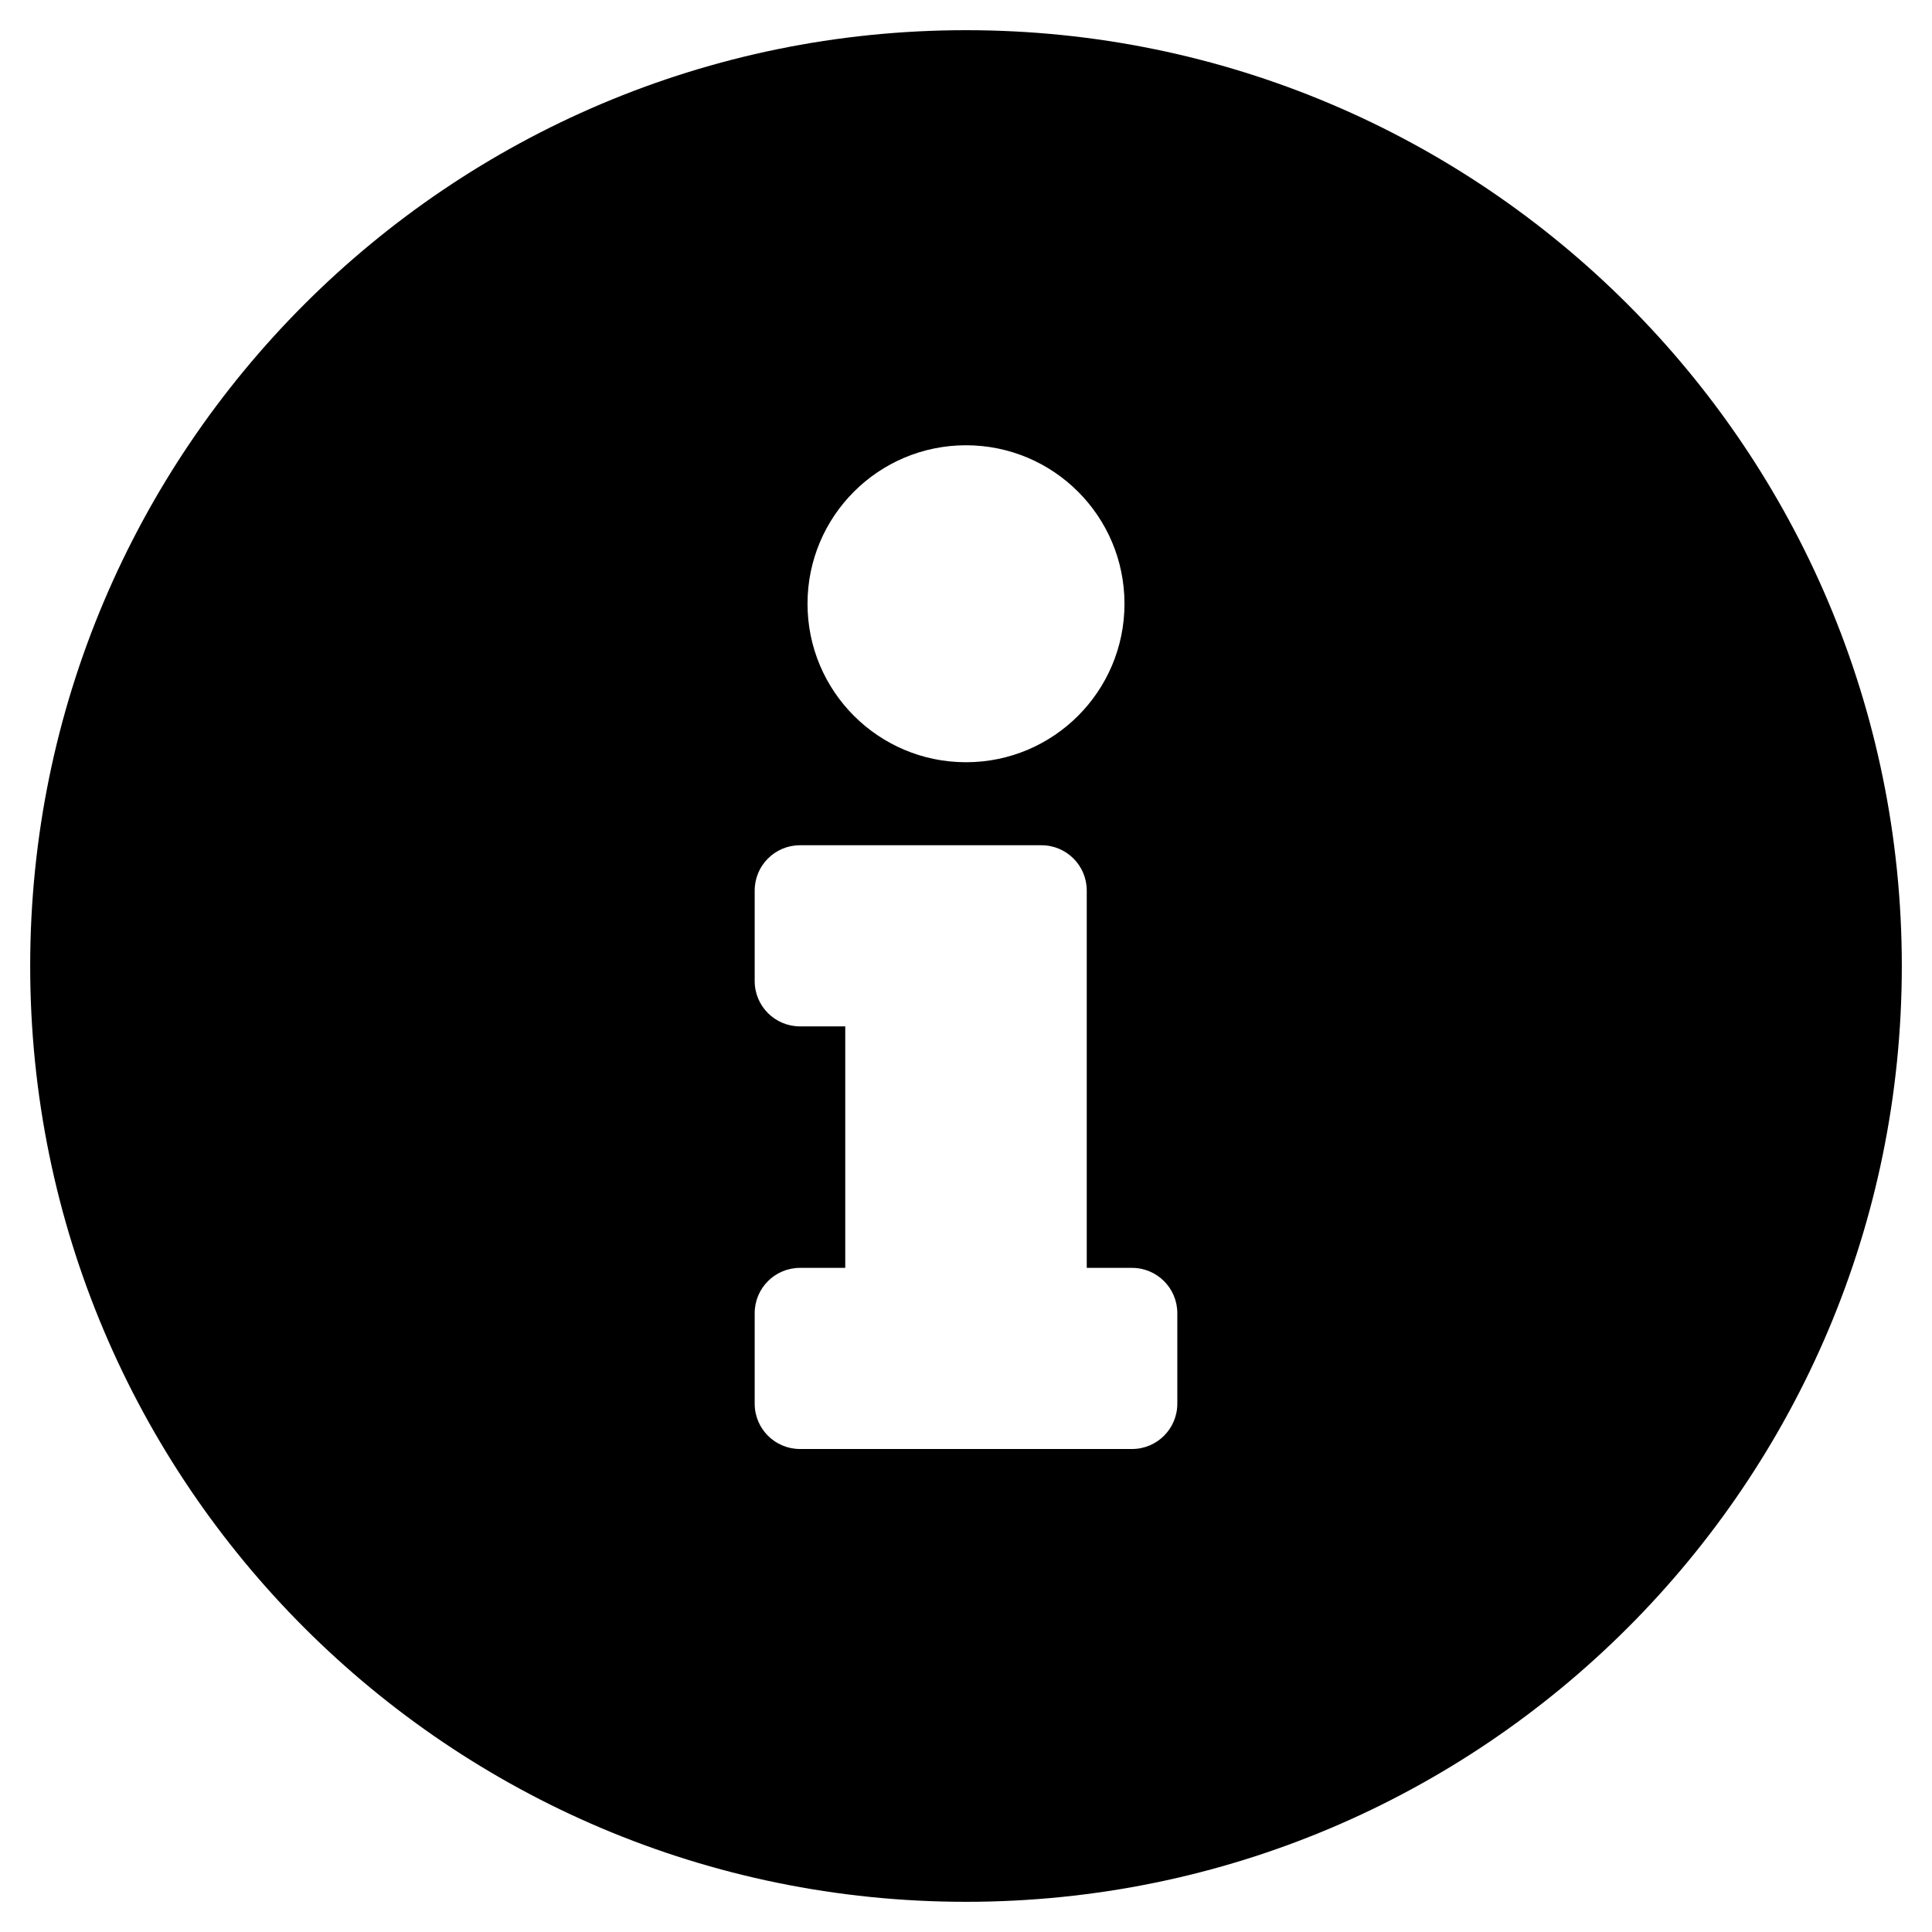
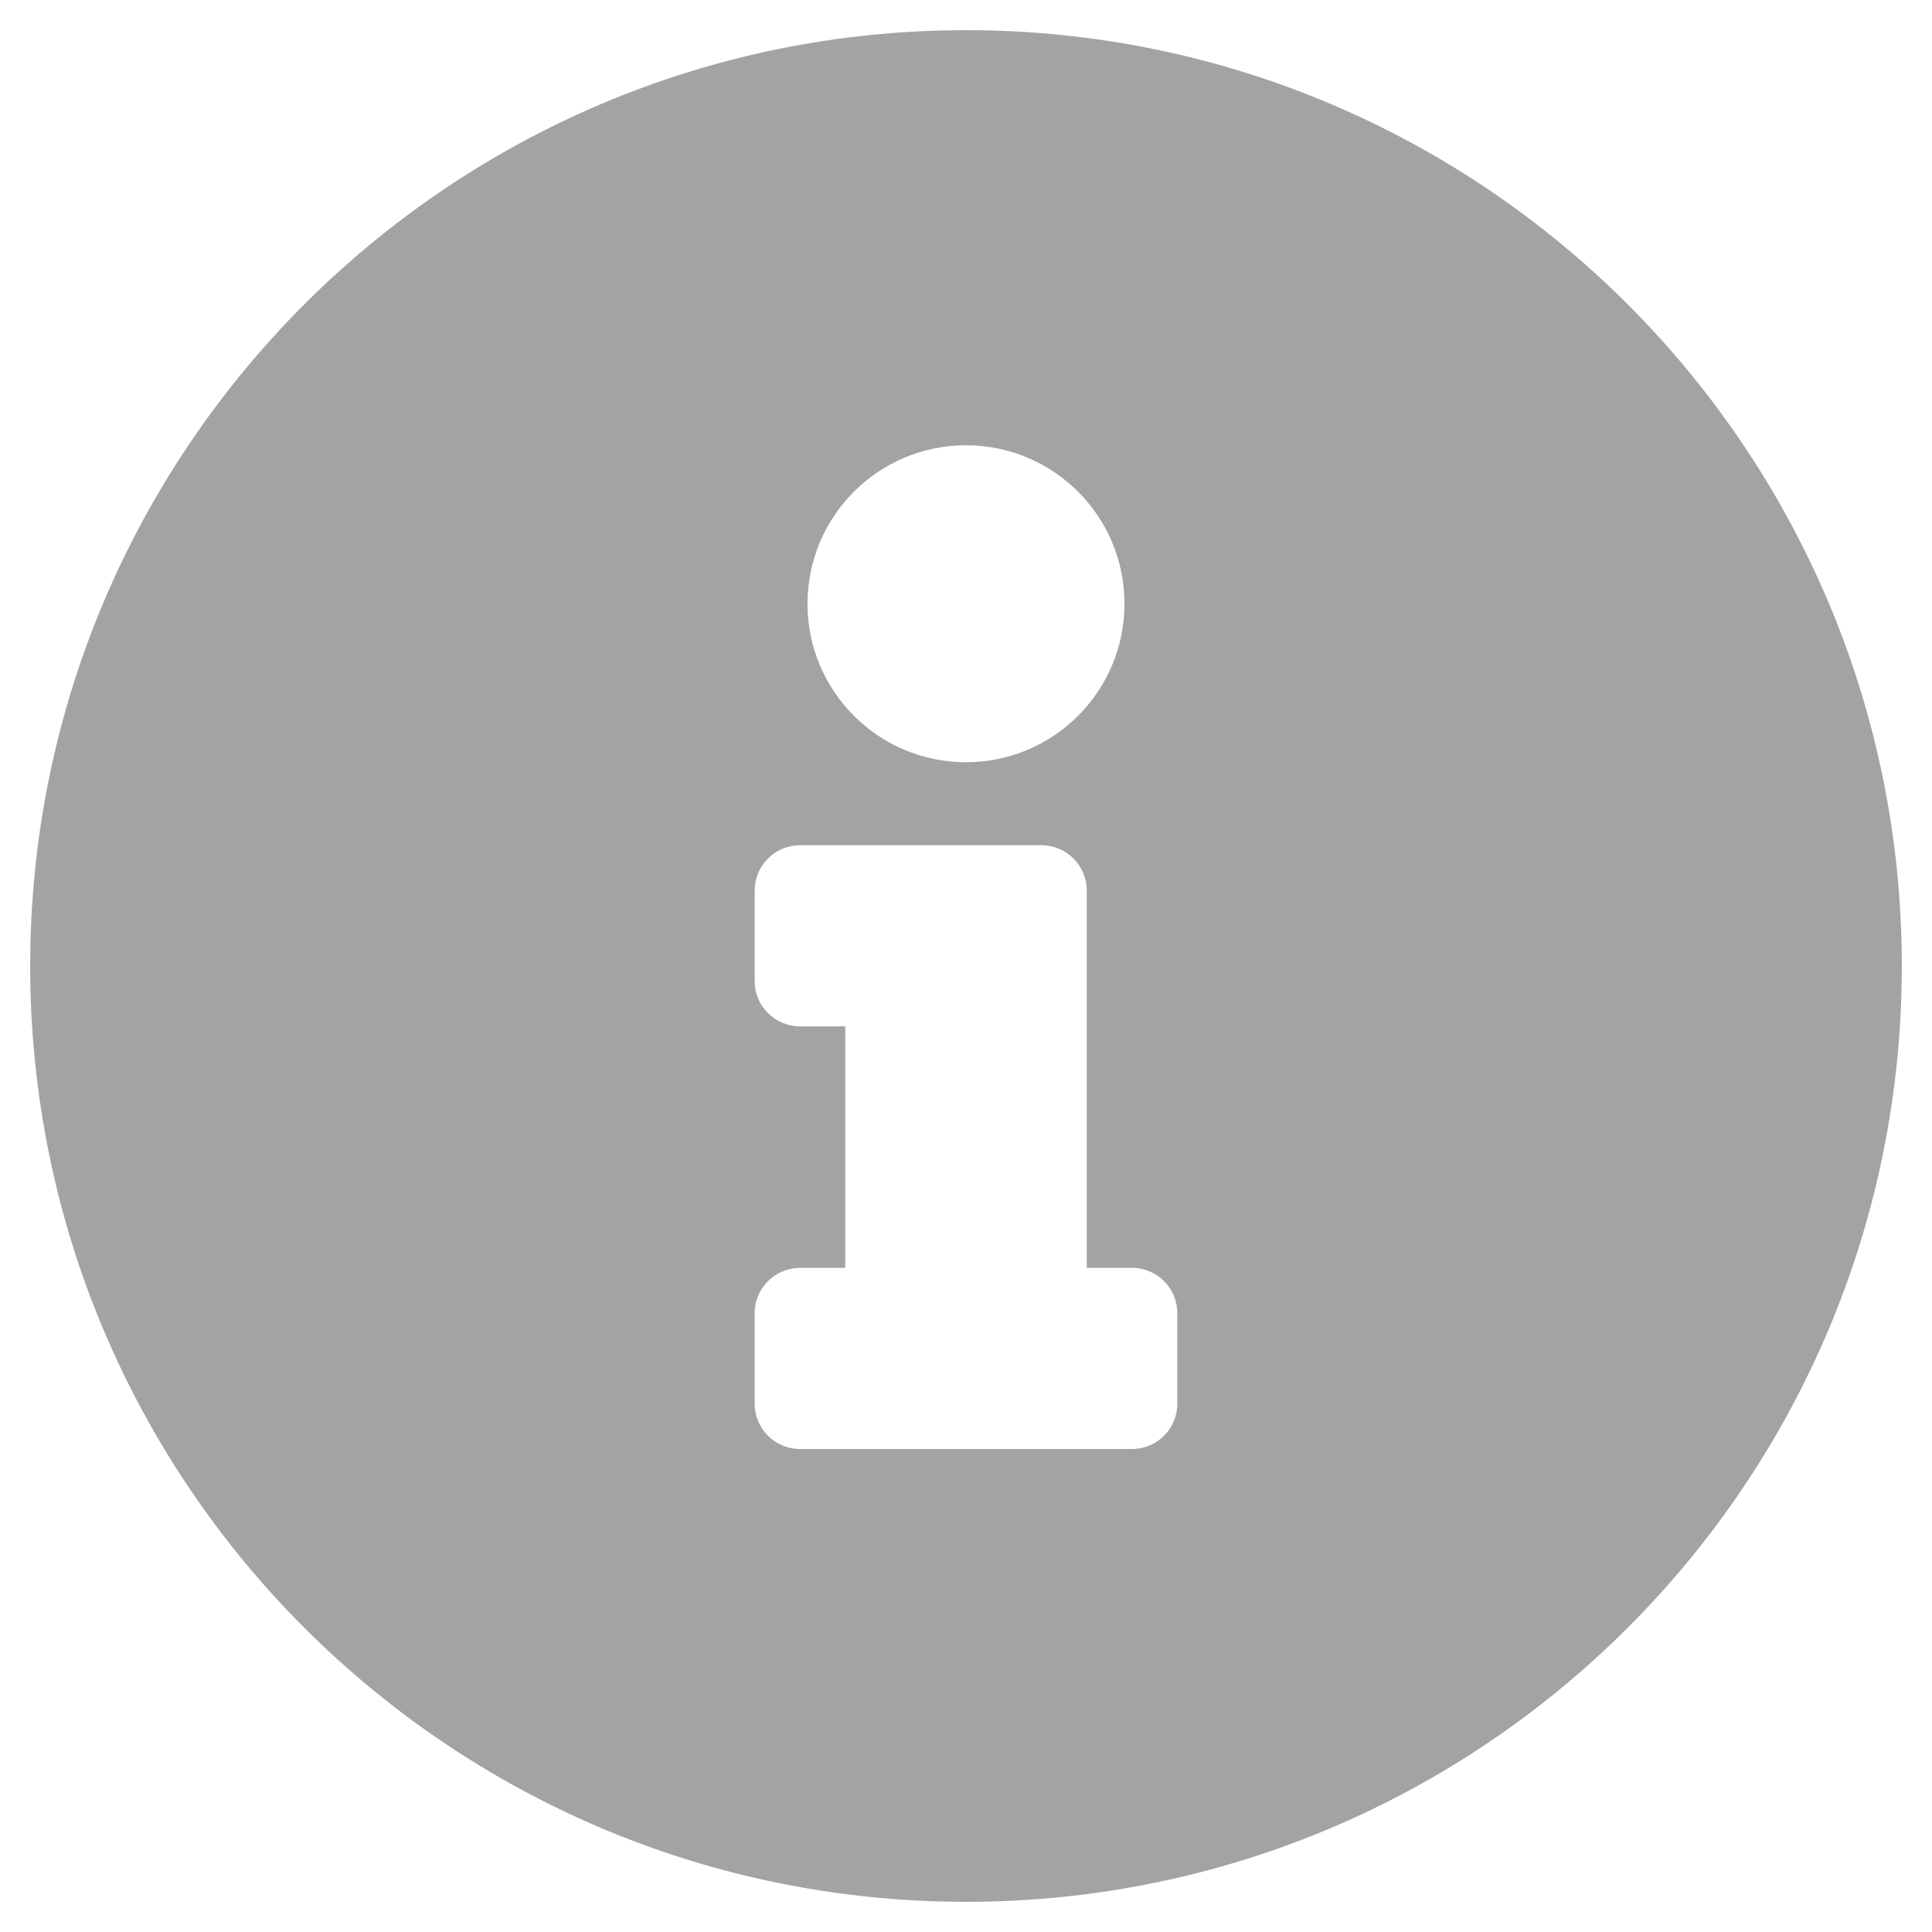
<svg xmlns="http://www.w3.org/2000/svg" aria-hidden="true" focusable="false" data-prefix="fas" data-icon="info-circle" class="svg-inline--fa fa-info-circle fa-w-16" role="img" viewBox="0 0 512 512">
-   <path fill="currentColor" d="M256 8C119.043 8 8 119.083 8 256c0 136.997 111.043 248 248 248s248-111.003 248-248C504 119.083 392.957 8 256 8zm0 110c23.196 0 42 18.804 42 42s-18.804 42-42 42-42-18.804-42-42 18.804-42 42-42zm56 254c0 6.627-5.373 12-12 12h-88c-6.627 0-12-5.373-12-12v-24c0-6.627 5.373-12 12-12h12v-64h-12c-6.627 0-12-5.373-12-12v-24c0-6.627 5.373-12 12-12h64c6.627 0 12 5.373 12 12v100h12c6.627 0 12 5.373 12 12v24z" />
+   <path fill="#A3A3A3" d="M256 8C119.043 8 8 119.083 8 256c0 136.997 111.043 248 248 248s248-111.003 248-248C504 119.083 392.957 8 256 8zm0 110c23.196 0 42 18.804 42 42s-18.804 42-42 42-42-18.804-42-42 18.804-42 42-42zm56 254c0 6.627-5.373 12-12 12h-88c-6.627 0-12-5.373-12-12v-24c0-6.627 5.373-12 12-12h12v-64h-12c-6.627 0-12-5.373-12-12v-24c0-6.627 5.373-12 12-12h64c6.627 0 12 5.373 12 12v100h12c6.627 0 12 5.373 12 12v24z" />
</svg>
